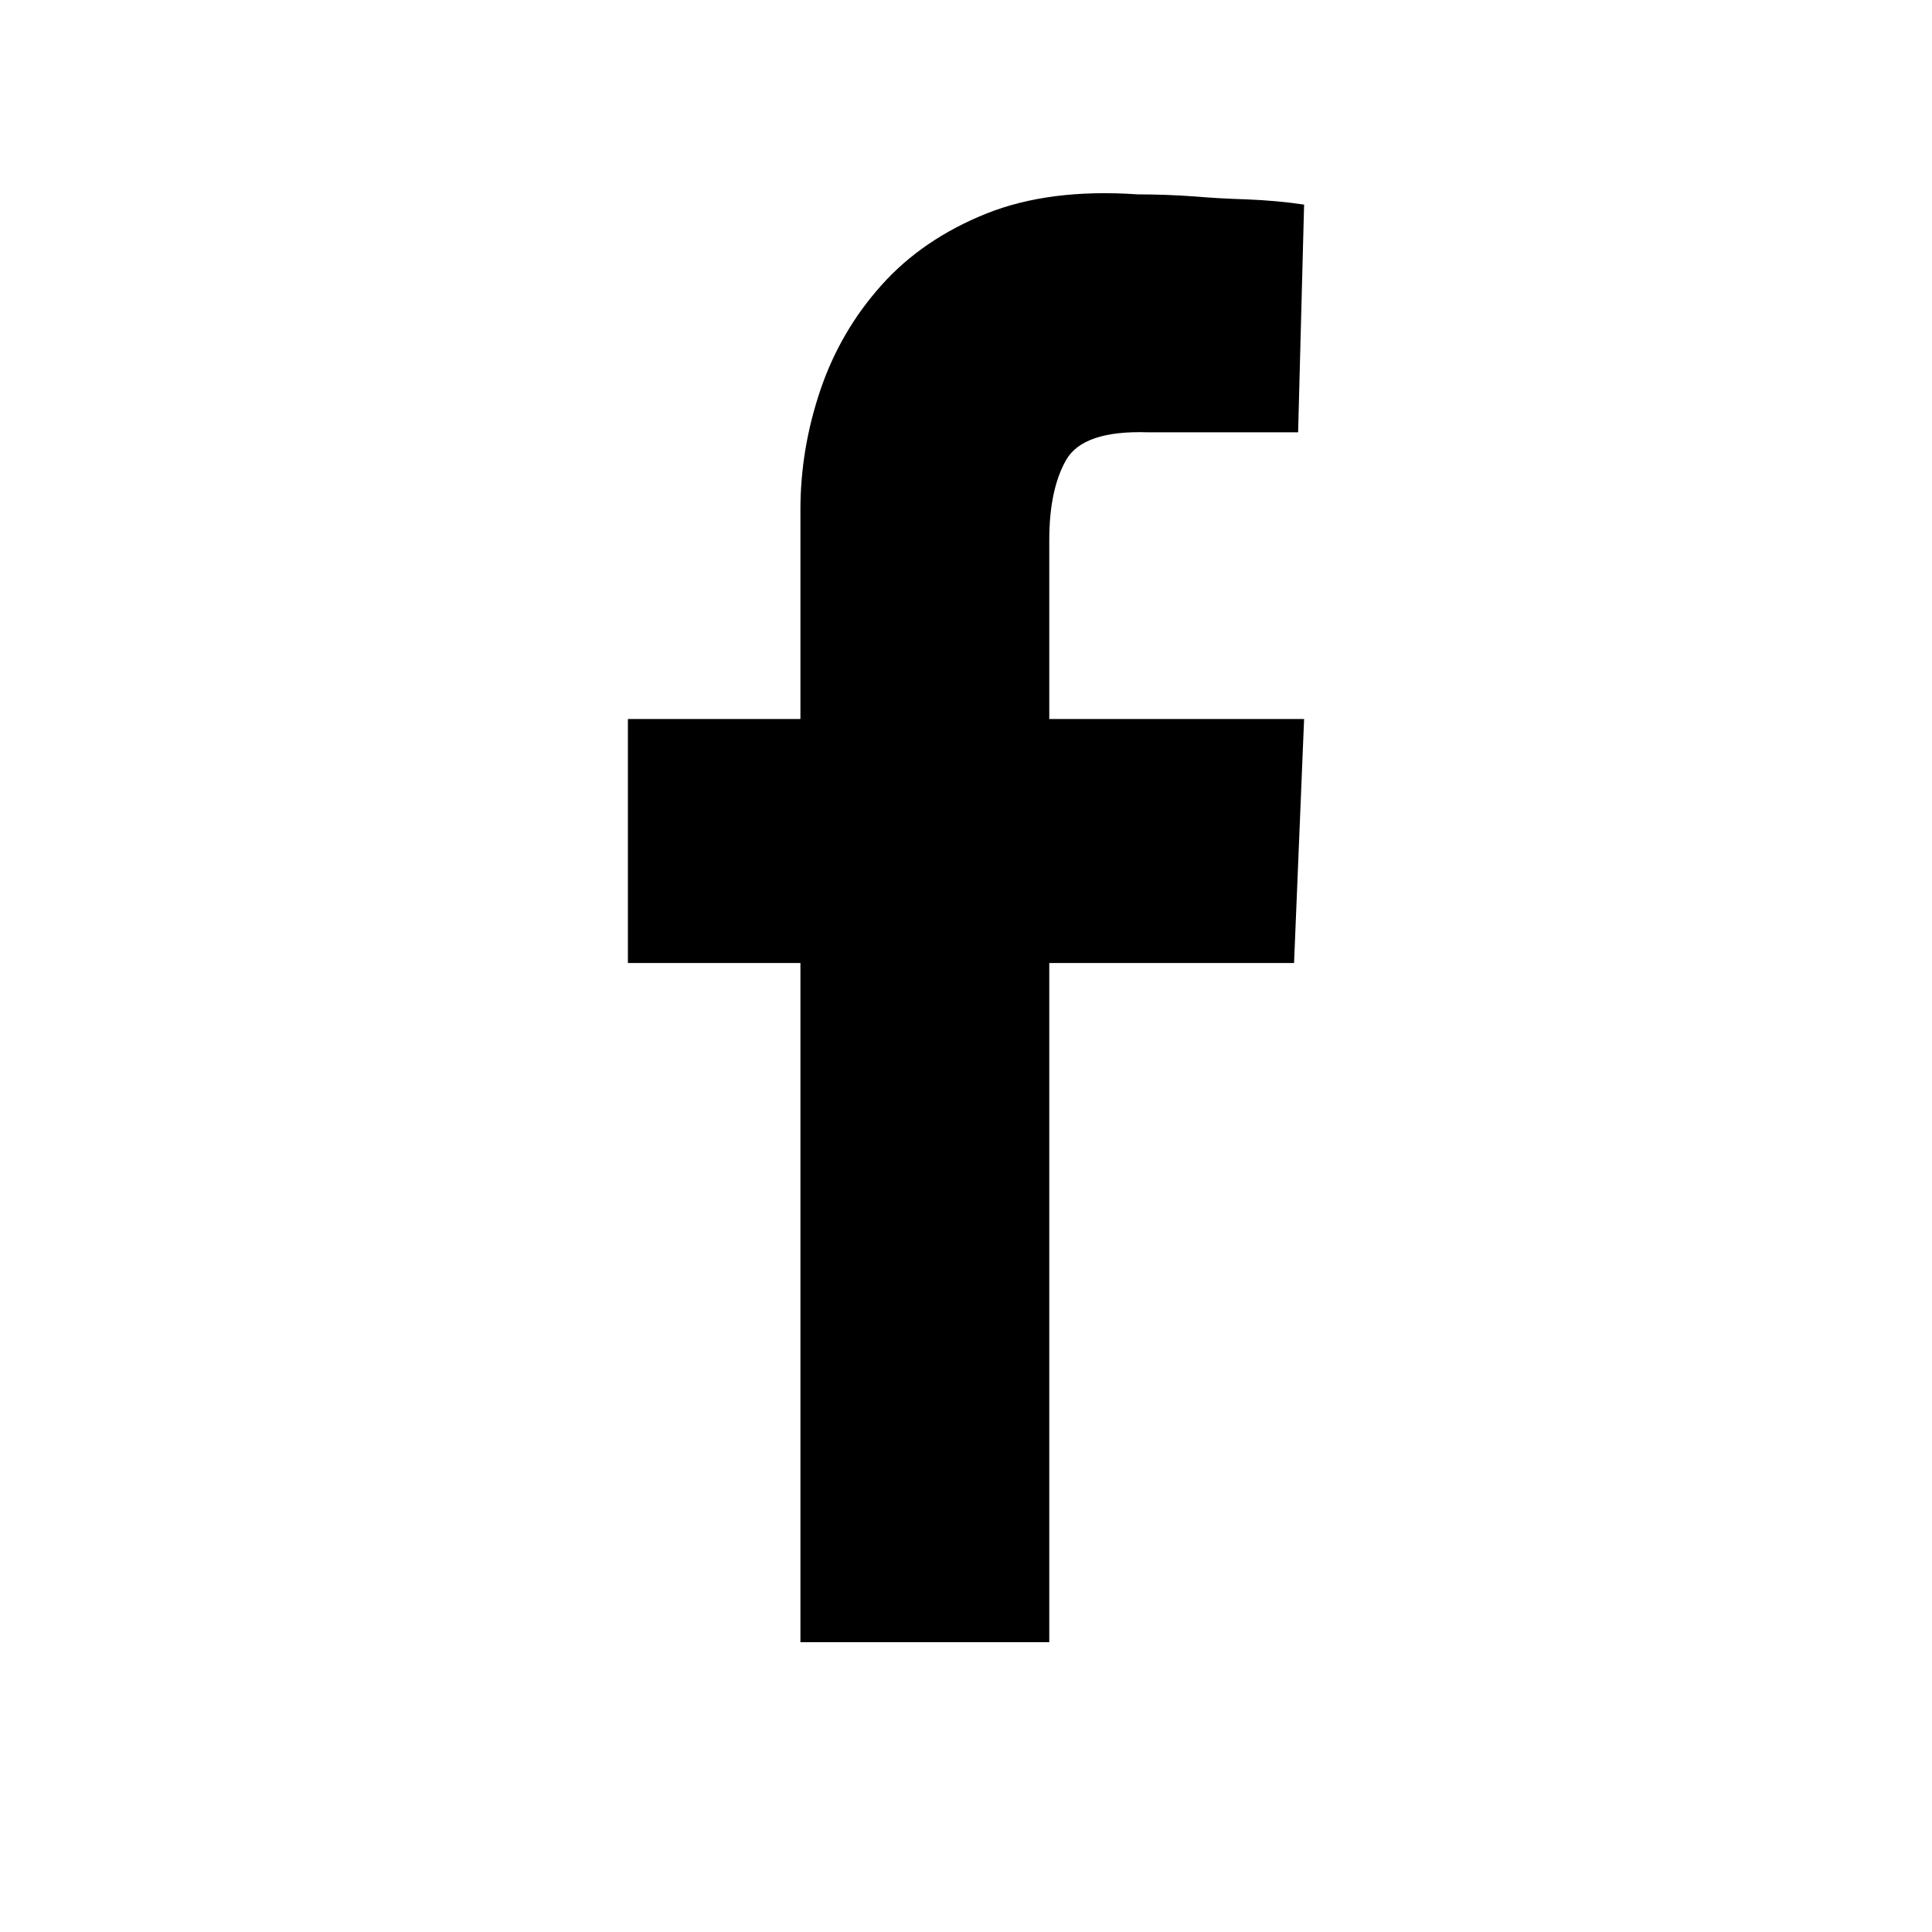
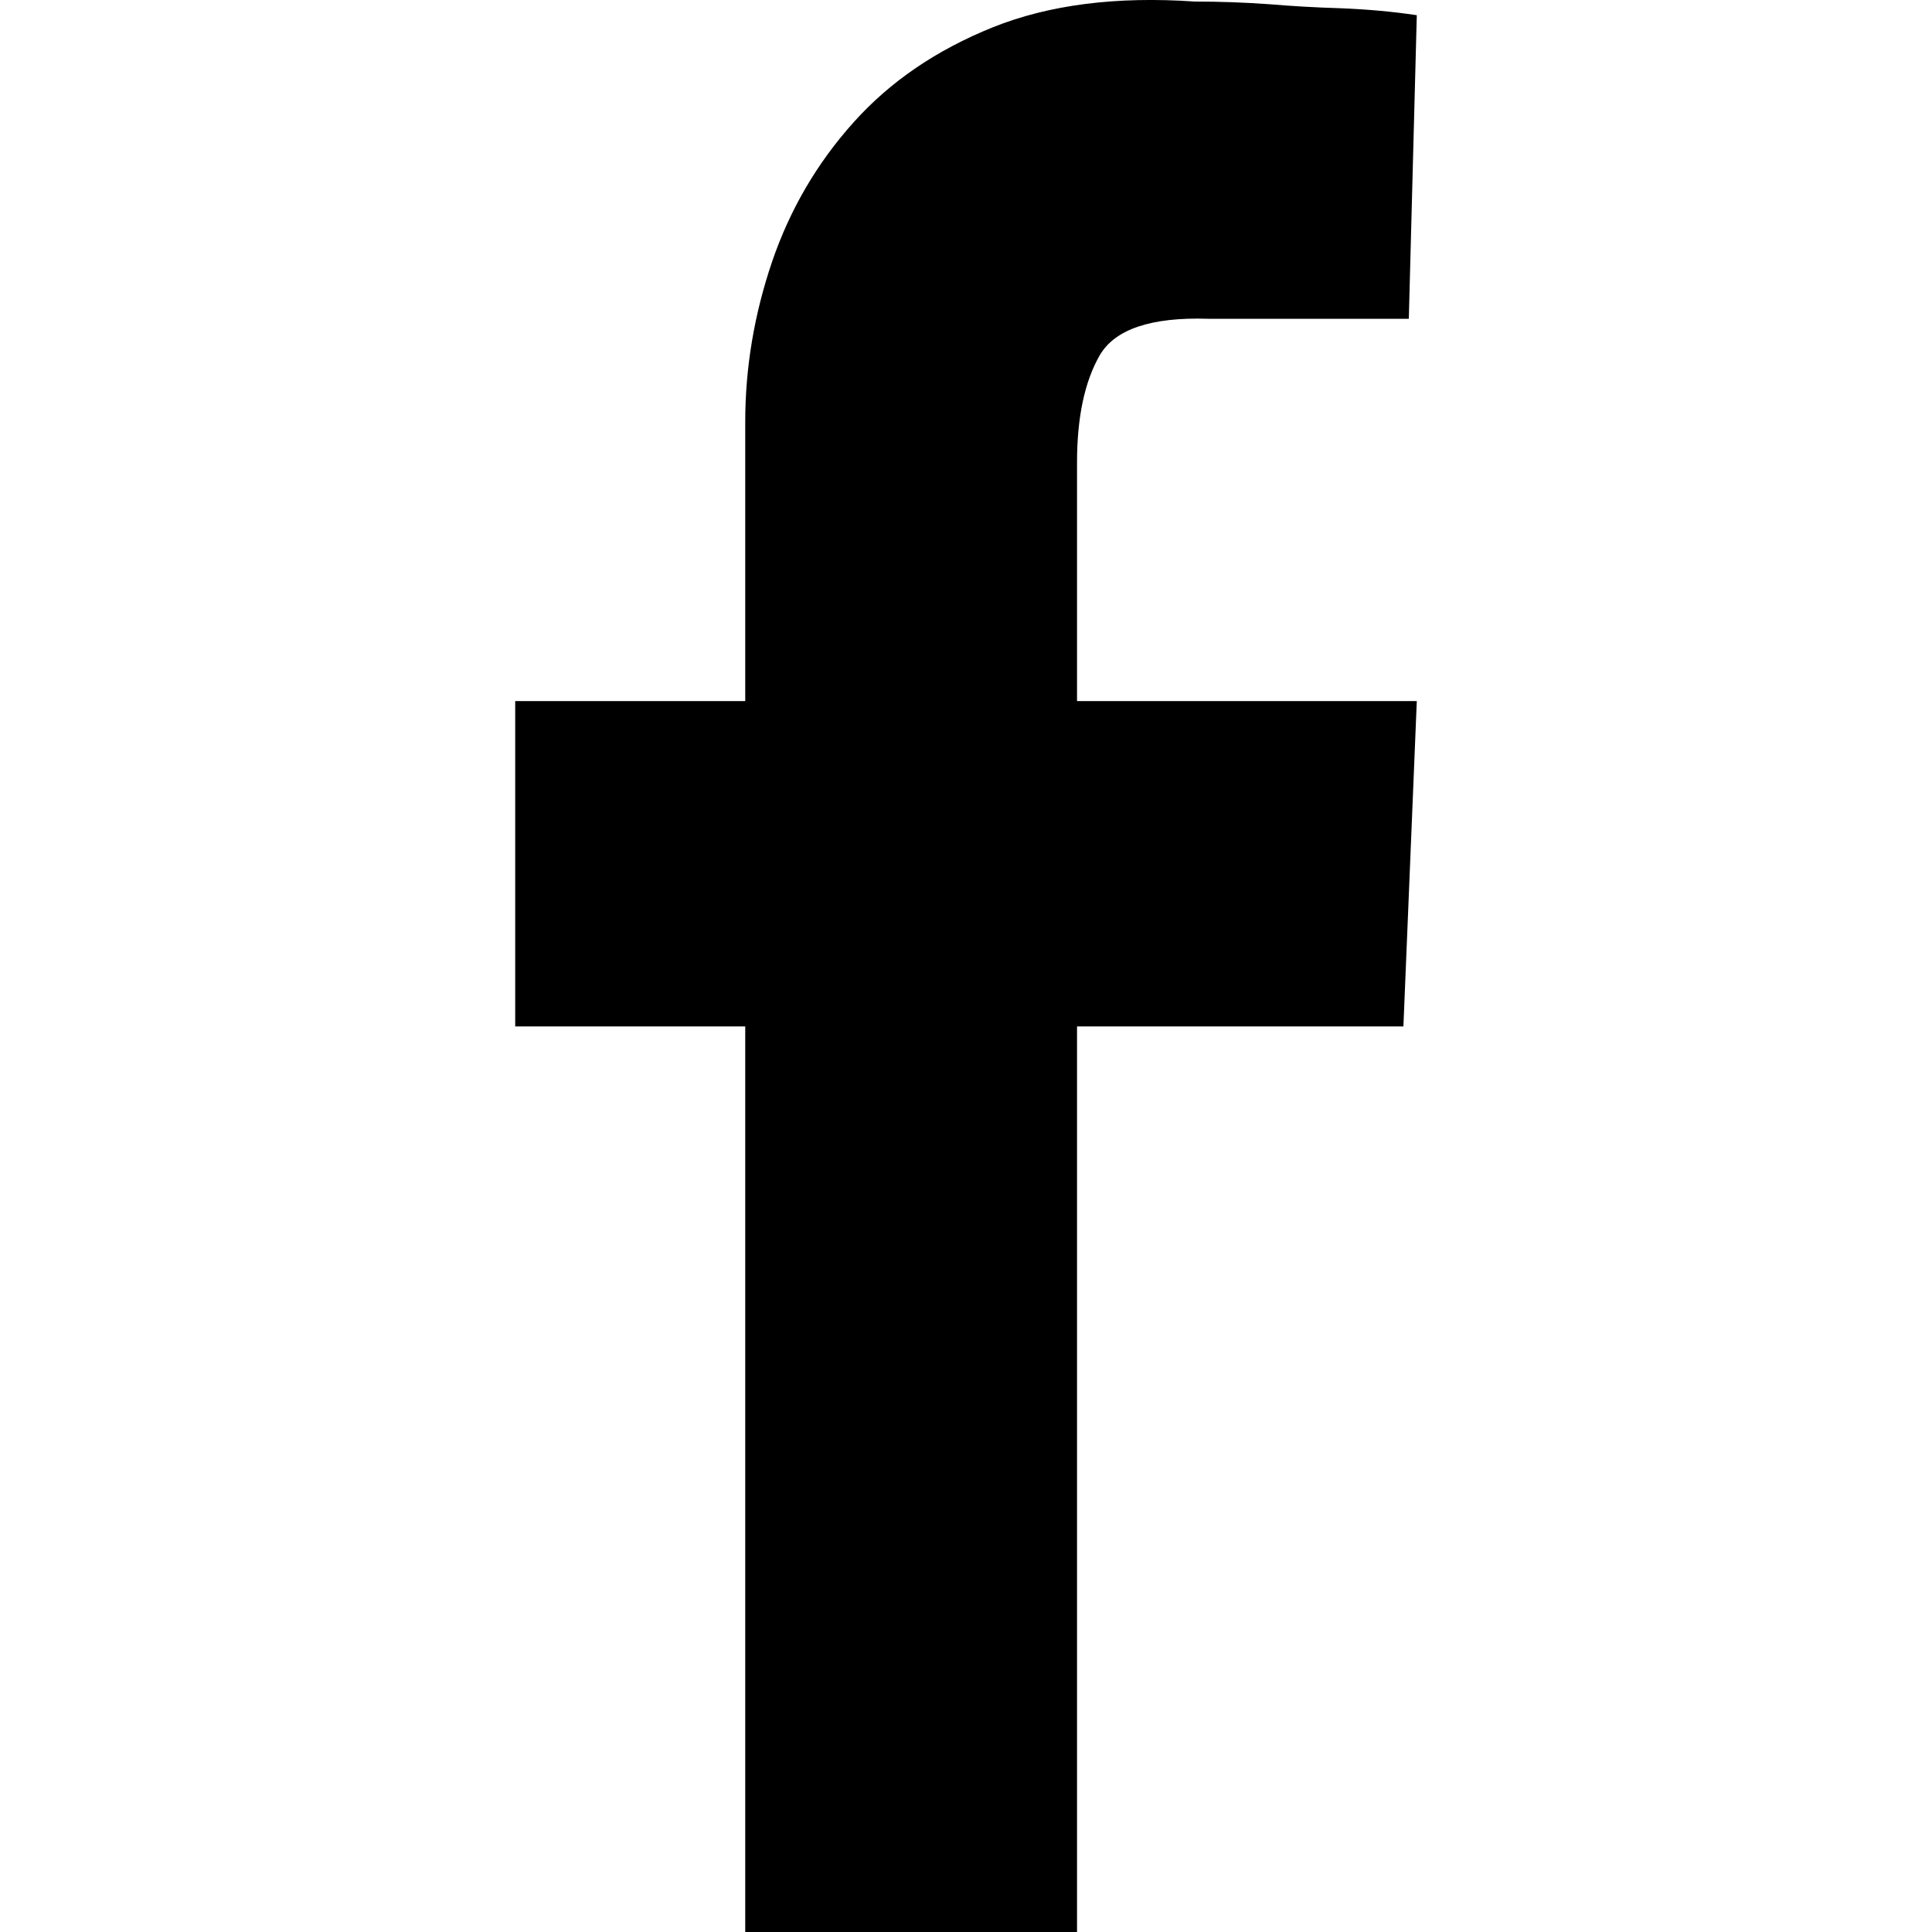
- <svg xmlns="http://www.w3.org/2000/svg" width="48" height="48" viewBox="19 14 11 20" fill="">
+ <svg xmlns="http://www.w3.org/2000/svg" width="24" height="24" viewBox="21 16 7 15" fill="">
  <g clip-path="url(#mask0_21_17466)" x="21" y="16" width="7" height="16">
    <path fill-rule="evenodd" clip-rule="evenodd" d="M25.362 31V23.969H27.896L28 21.443H25.362V19.591C25.362 19.24 25.421 18.963 25.538 18.759C25.656 18.556 25.937 18.461 26.38 18.475H27.938L28 16.118C27.806 16.089 27.609 16.072 27.408 16.064C27.207 16.058 27.024 16.047 26.858 16.033C26.664 16.019 26.47 16.012 26.276 16.012C25.667 15.97 25.144 16.037 24.708 16.212C24.271 16.388 23.911 16.633 23.628 16.949C23.344 17.265 23.133 17.626 22.994 18.033C22.856 18.44 22.786 18.854 22.786 19.275V21.443H21V23.969H22.786V31H25.362Z" fill="" />
  </g>
  <clipPath id="mask0_21_17466">
    <rect width="48" height="48" fill="" />
  </clipPath>
</svg>
